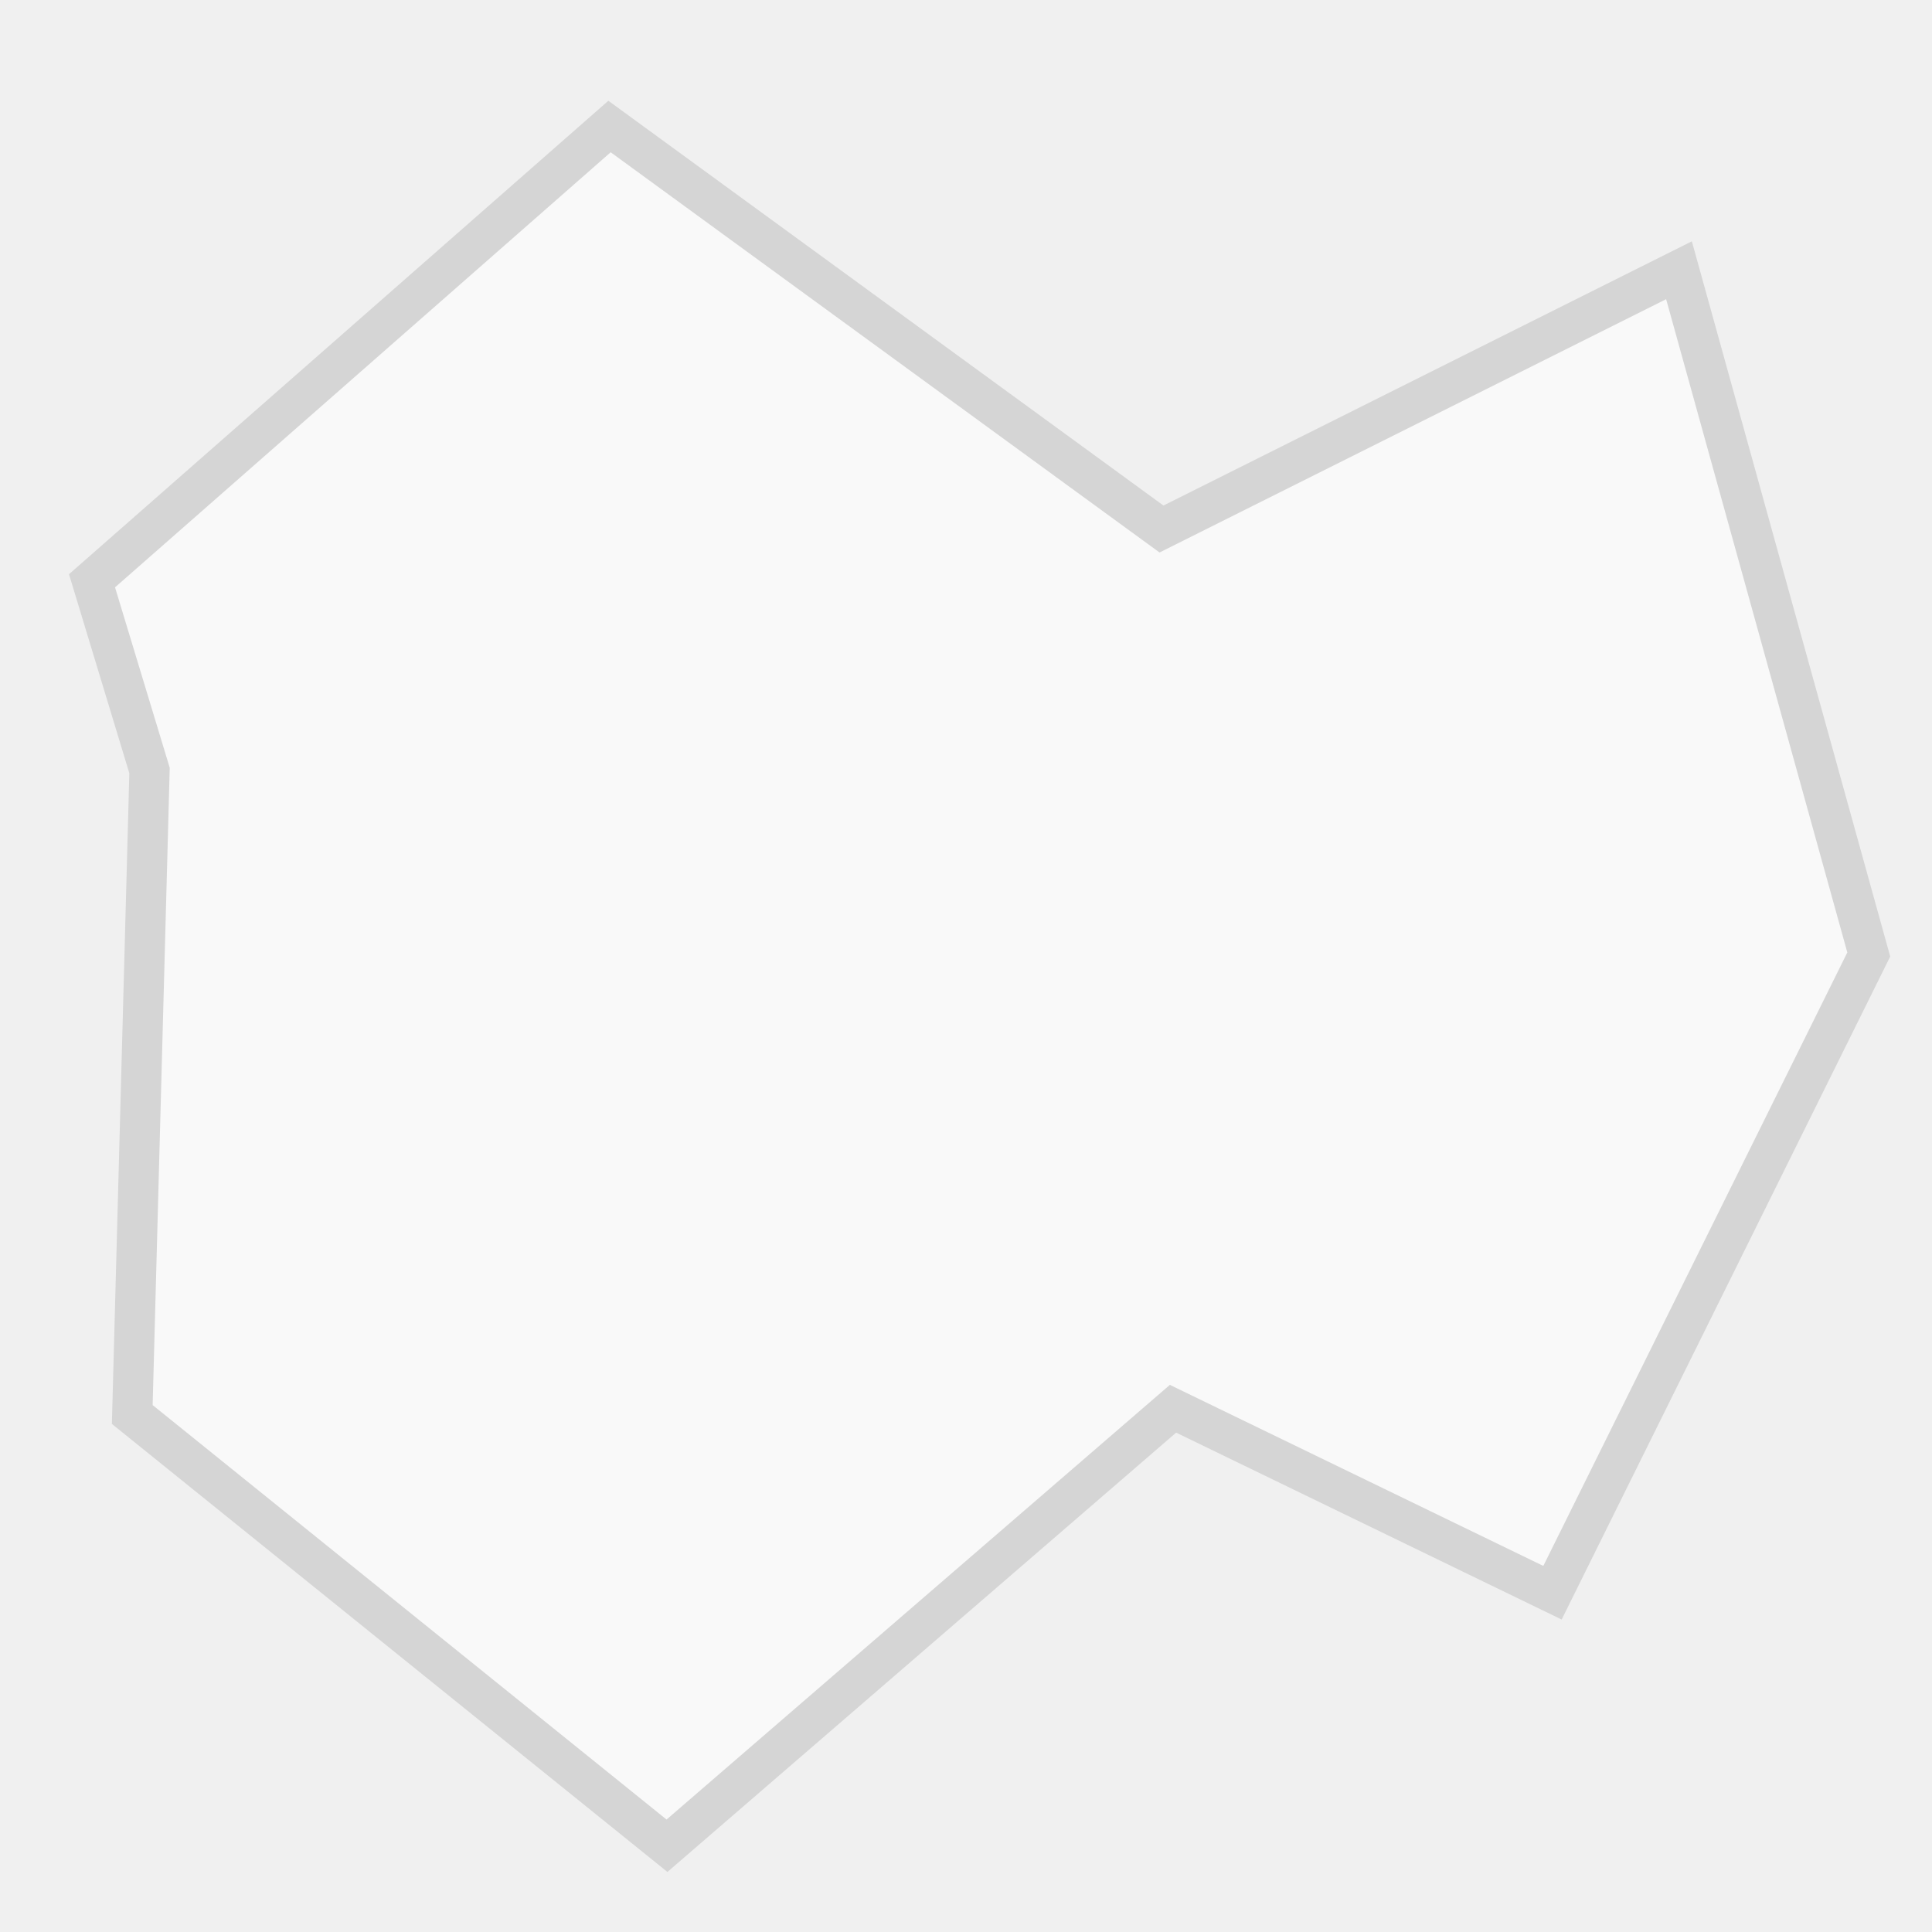
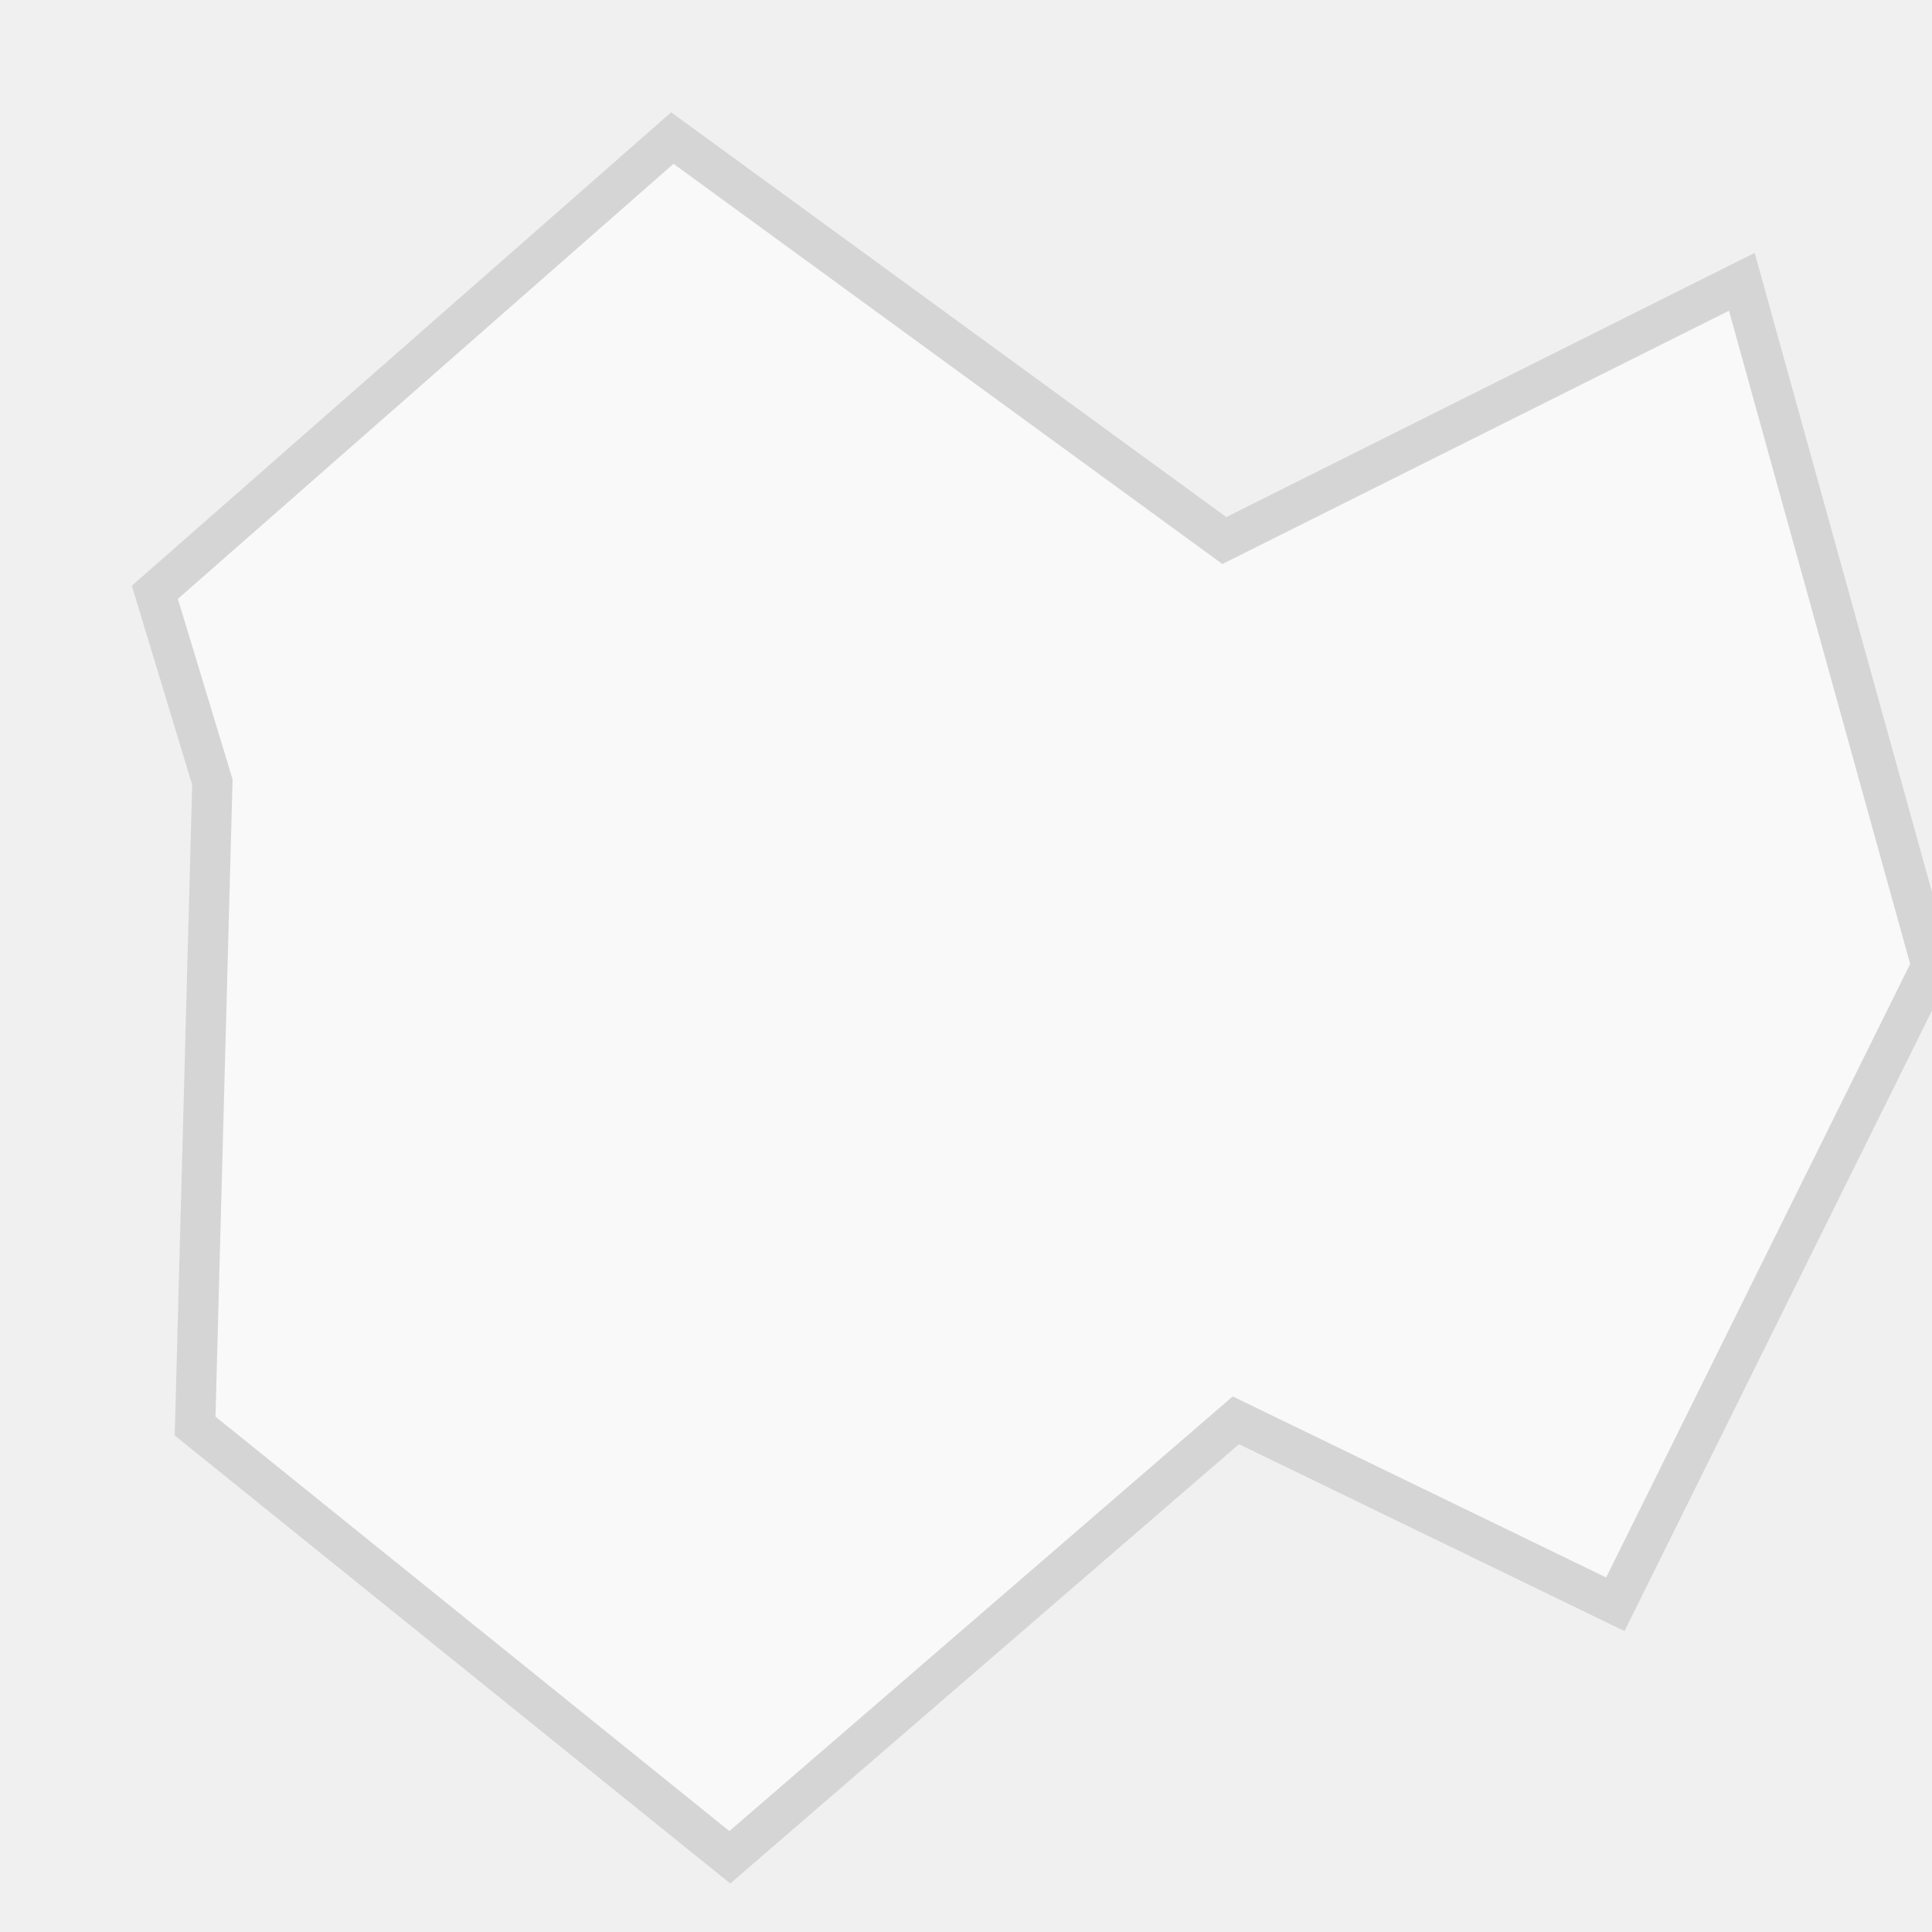
<svg xmlns="http://www.w3.org/2000/svg" version="1.1" width="48" height="48" id="svg3671">
-   <defs id="defs3673" />
-   <g id="layer1">
-     <path d="M 2.286,14.429 C 15.143,3.143 15.143,3.143 15.143,3.143 L 28.857,13.143 41.714,6.714 46.429,23.714 38.571,39.571 29.143,35 16.571,45.857 3.286,35.143 l 0.429,-16 -1.429,-4.714 z" id="path4200" style="fill:#f9f9f9;fill-opacity:1;stroke:#d5d5d5;stroke-width:1px;stroke-linecap:butt;stroke-linejoin:miter;stroke-opacity:1" />
+   <defs id="defs3673">
+     </defs>
+   <g id="layer3">
+     <path style="opacity:0.05;fill:none;stroke:#ffffff;stroke-width:0.88;stroke-miterlimit:4;stroke-opacity:0;stroke-dasharray:none" id="path2906" d="M 46.213,23 A 21.213,21.011 0 1 1 3.787,23 21.213,21.011 0 1 1 46.213,23 z" transform="matrix(1.131371,0,0,1.142249,-4.284273,-2.271736)" />
+   </g>
+   <g id="layer2" style="display:inline">
+     <g transform="translate(1.561181,0.2868852)" id="layer1">
+       <path d="M 2.286,14.429 C 15.143,3.143 15.143,3.143 15.143,3.143 L 28.857,13.143 41.714,6.714 46.429,23.714 38.571,39.571 29.143,35 16.571,45.857 3.286,35.143 l 0.429,-16 -1.429,-4.714 z" id="path4200" style="fill:#f9f9f9;fill-opacity:1;stroke:#d5d5d5;stroke-width:1px;stroke-linecap:butt;stroke-linejoin:miter;stroke-opacity:1" />
+     </g>
  </g>
</svg>
